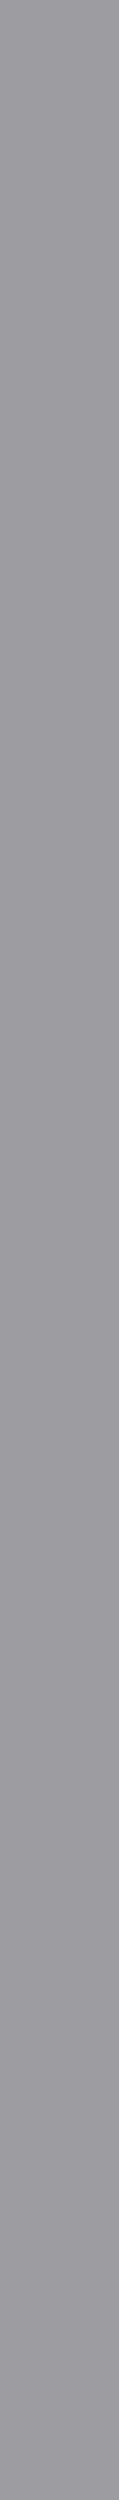
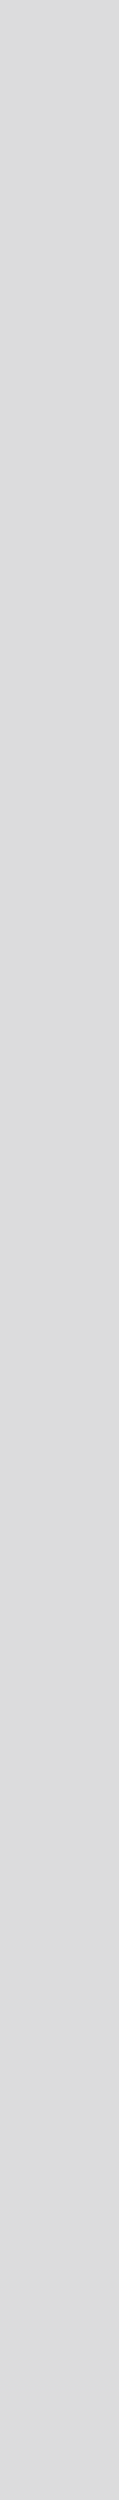
<svg xmlns="http://www.w3.org/2000/svg" width="1" height="21" viewBox="0 0 1 21" fill="none">
-   <rect opacity="0.5" x="1" width="21" height="1" transform="rotate(90 1 0)" fill="#3C3C43" fillOpacity="0.36" />
+   <rect opacity="0.5" x="1" width="21" height="1" transform="rotate(90 1 0)" fill="#3C3C43" fill-opacity="0.36" />
</svg>
